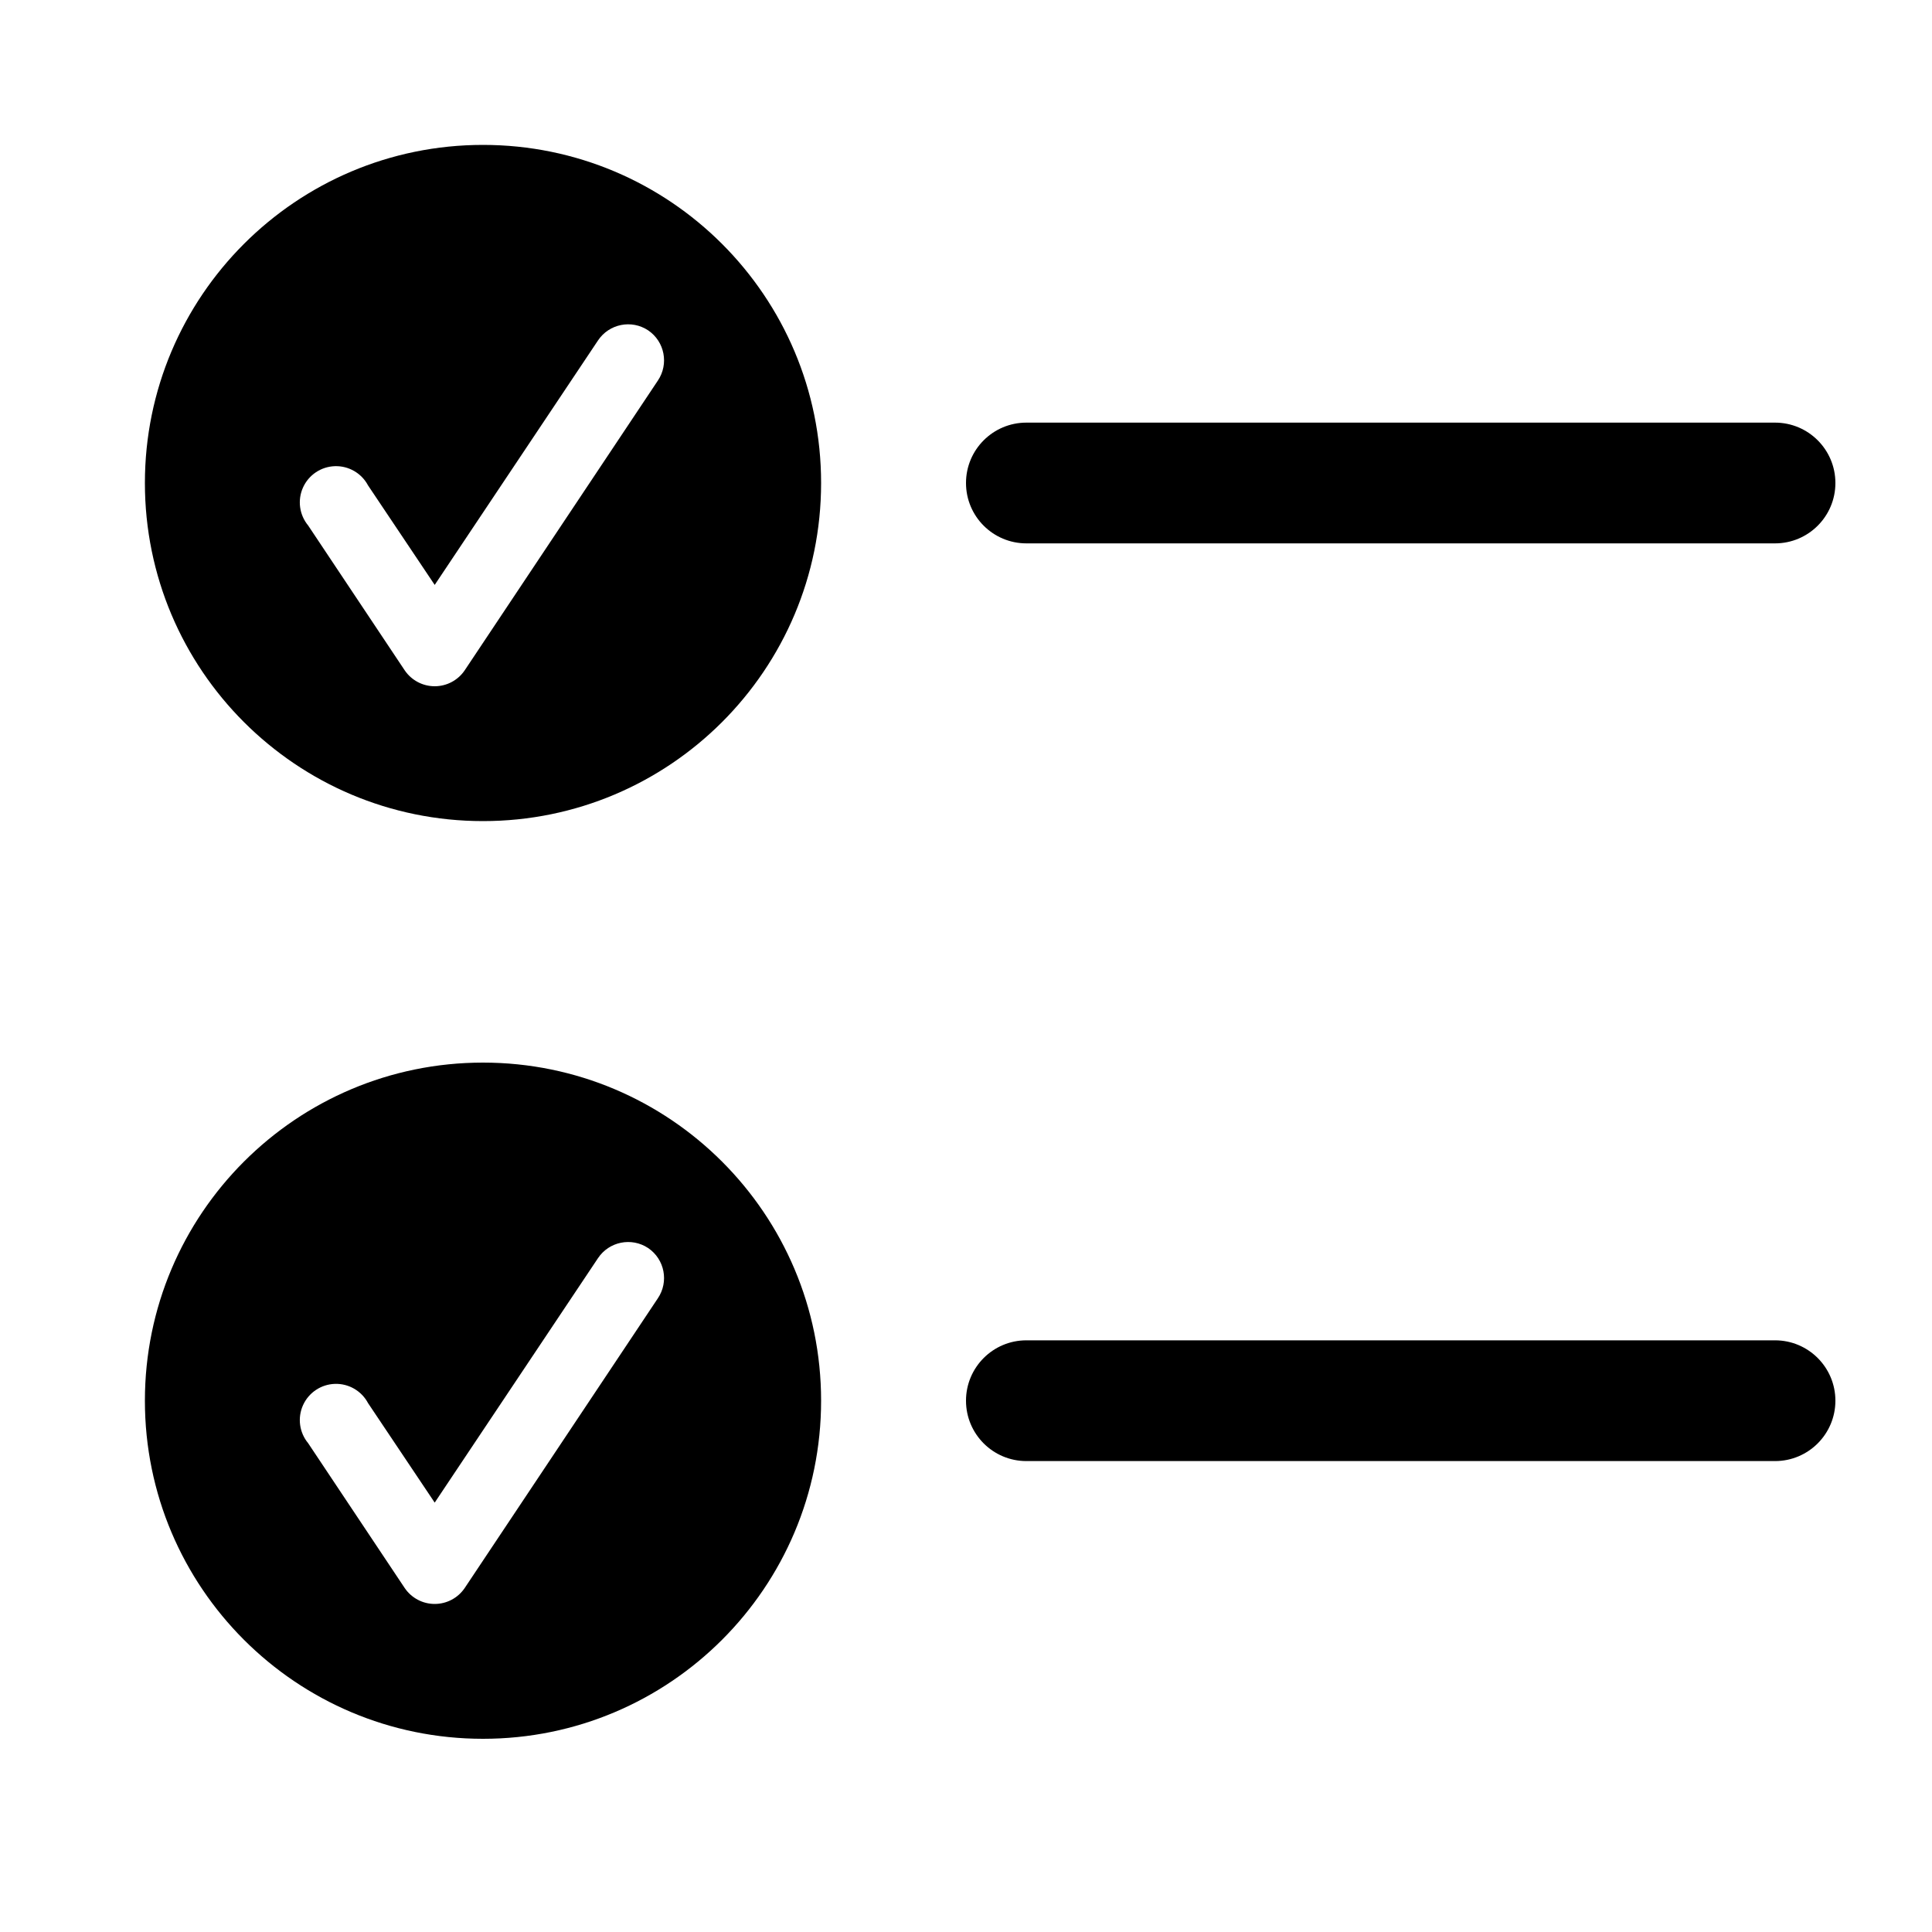
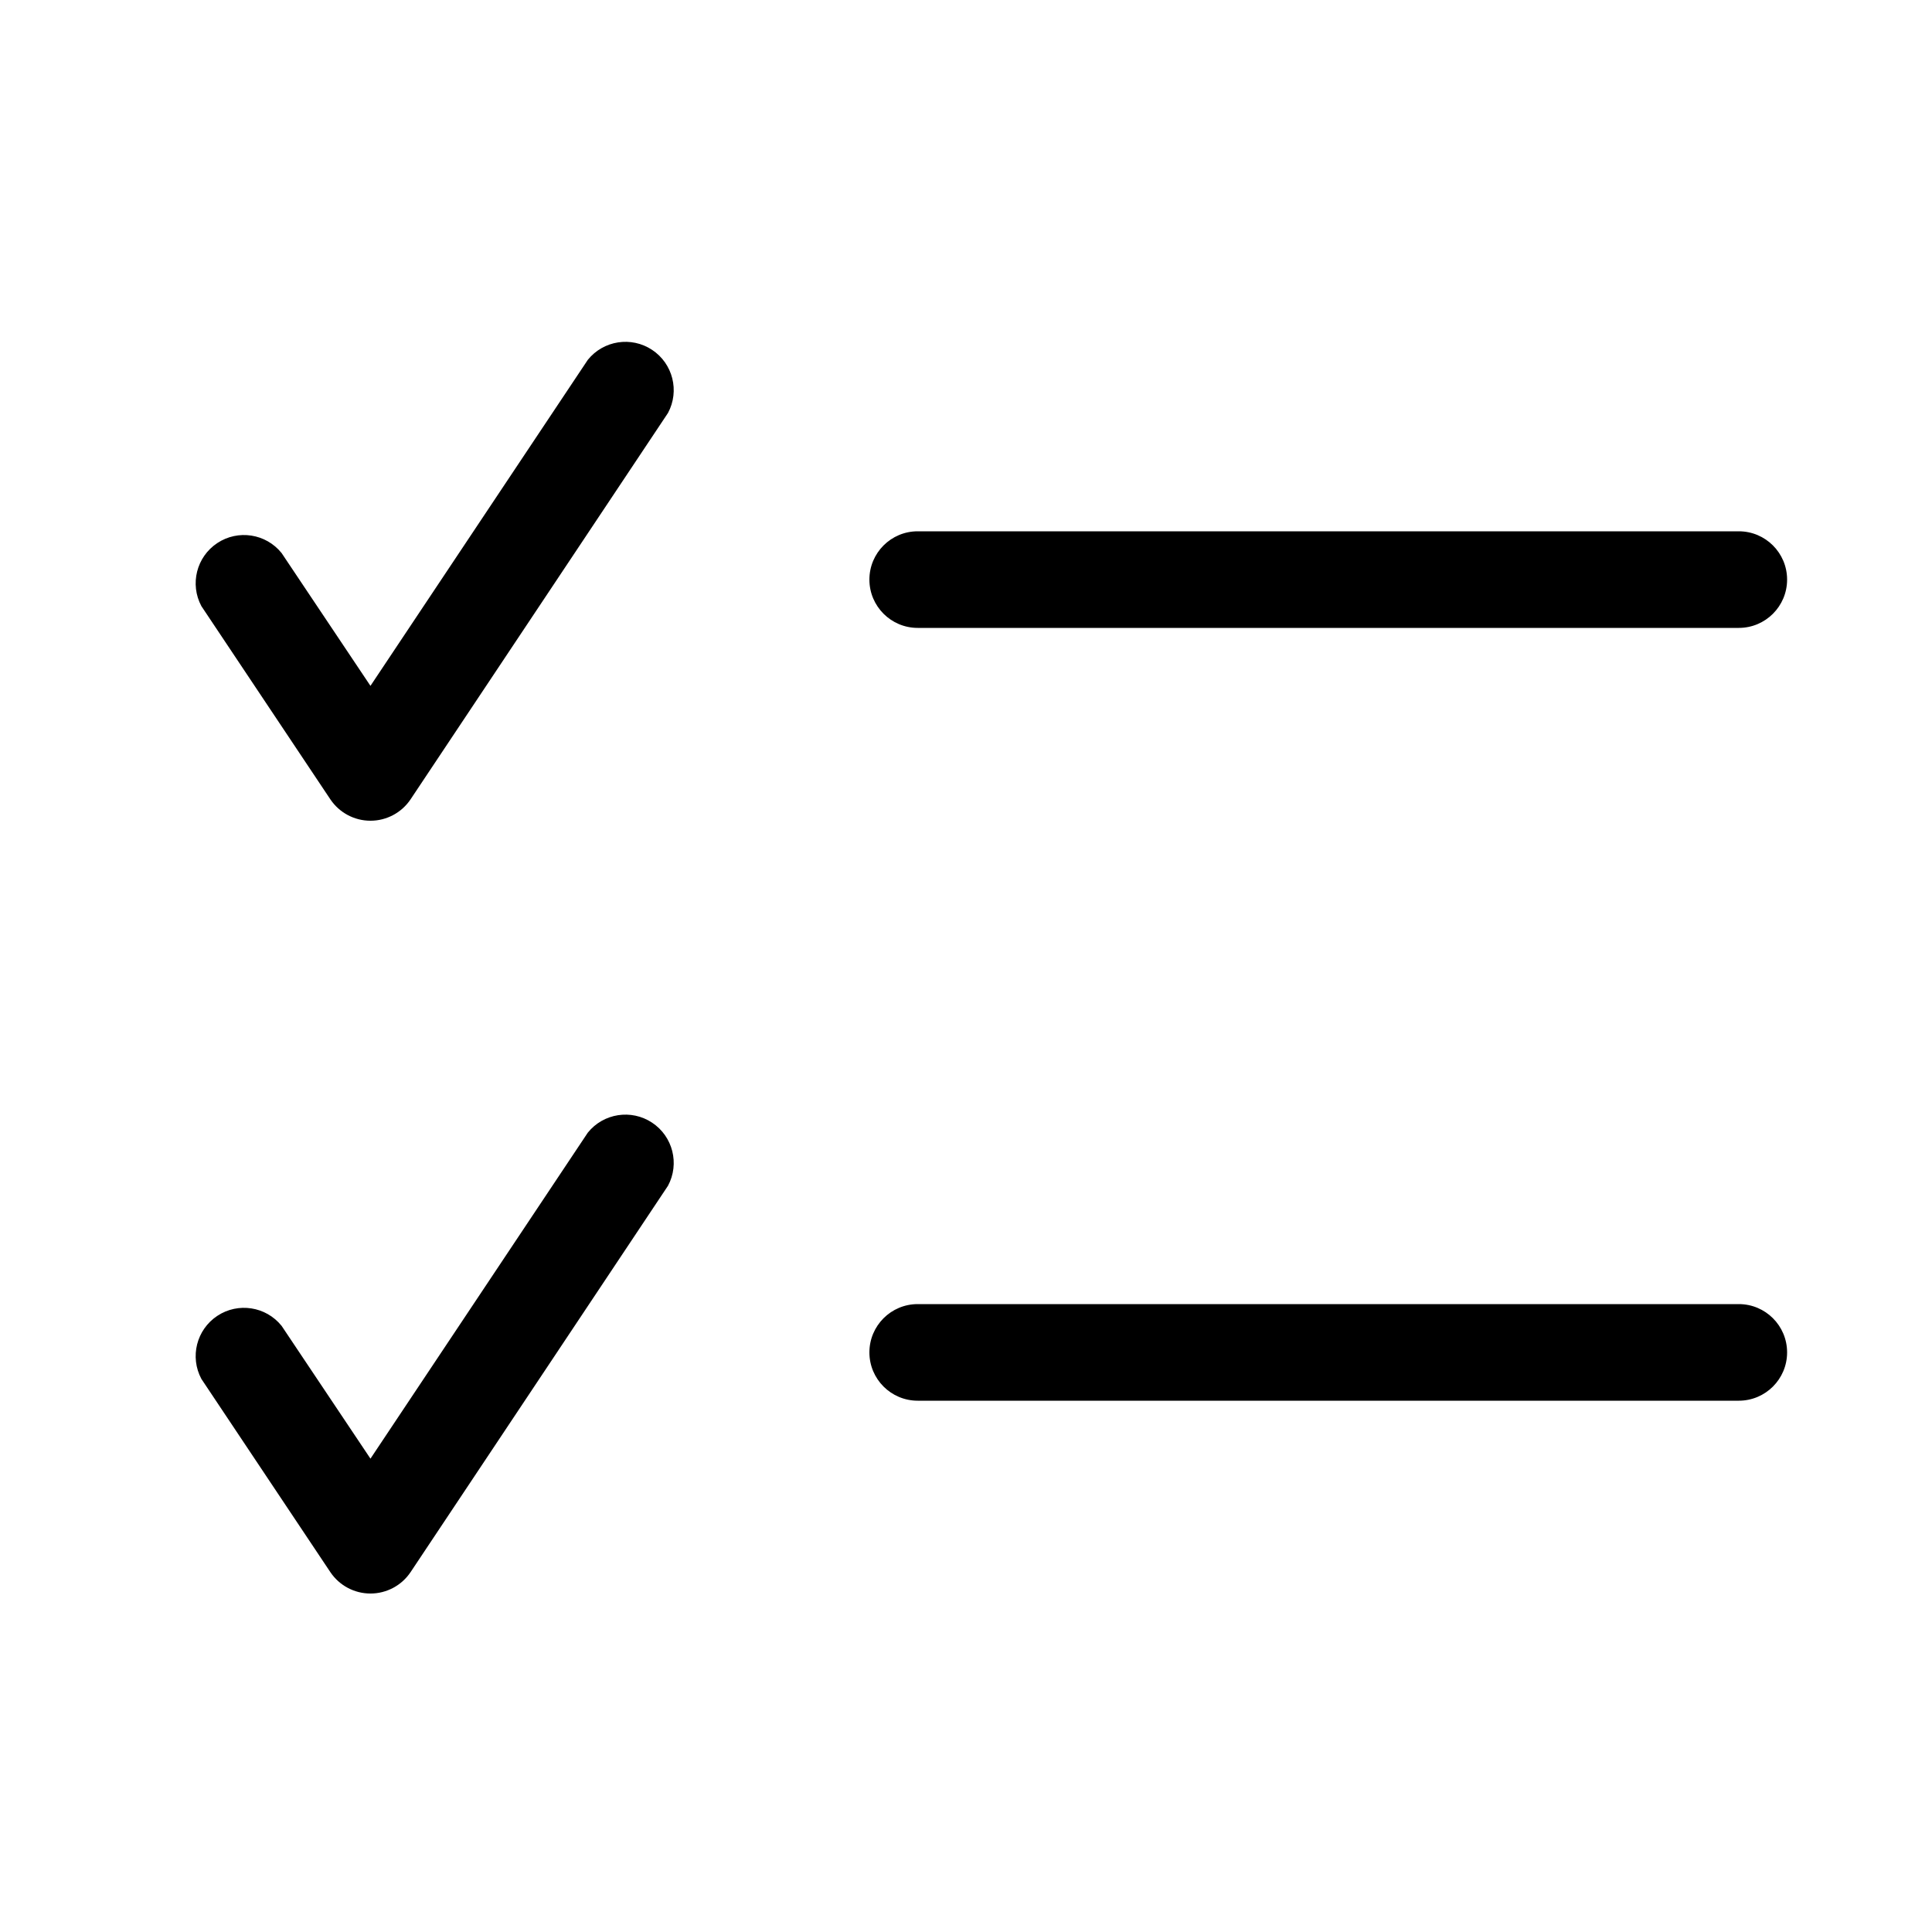
<svg fill="currentColor" viewBox="0 0 40 40">
-   <path d="M10 3a7 7 0 1 1 0 14 7 7 0 0 1 0-14m3.42 3.84a.75.75 0 0 0-1.04.21L9 12.11l-1.38-2.06a.75.75 0 1 0-1.24.83l2 3a.75.75 0 0 0 1.24 0l4-6a.75.75 0 0 0-.2-1.04M10 22a7 7 0 1 1 0 14 7 7 0 0 1 0-14m3.42 3.84a.75.75 0 0 0-1.04.21L9 31.11l-1.38-2.06a.75.75 0 1 0-1.24.83l2 3a.75.75 0 0 0 1.24 0l4-6a.75.75 0 0 0-.2-1.04" />
-   <rect width="18" height="2.5" x="20" y="8.75" rx="1.25" />
-   <rect width="18" height="2.5" x="20" y="27.75" rx="1.25" />
+   <path d="M12.17 23.45a1 1 0 0 1 1.66 1.1l-5.33 8a1 1 0 0 1-1.66 0l-2.67-4a1 1 0 0 1 1.66-1.1l1.84 2.75zM36 27a1 1 0 0 1 0 2H19a1 1 0 0 1 0-2zM12.17 7.45a1 1 0 0 1 1.66 1.1l-5.33 8a1 1 0 0 1-1.66 0l-2.67-4a1 1 0 0 1 1.66-1.1l1.84 2.75zM36 11a1 1 0 0 1 0 2H19a1 1 0 0 1 0-2z" />
</svg>
